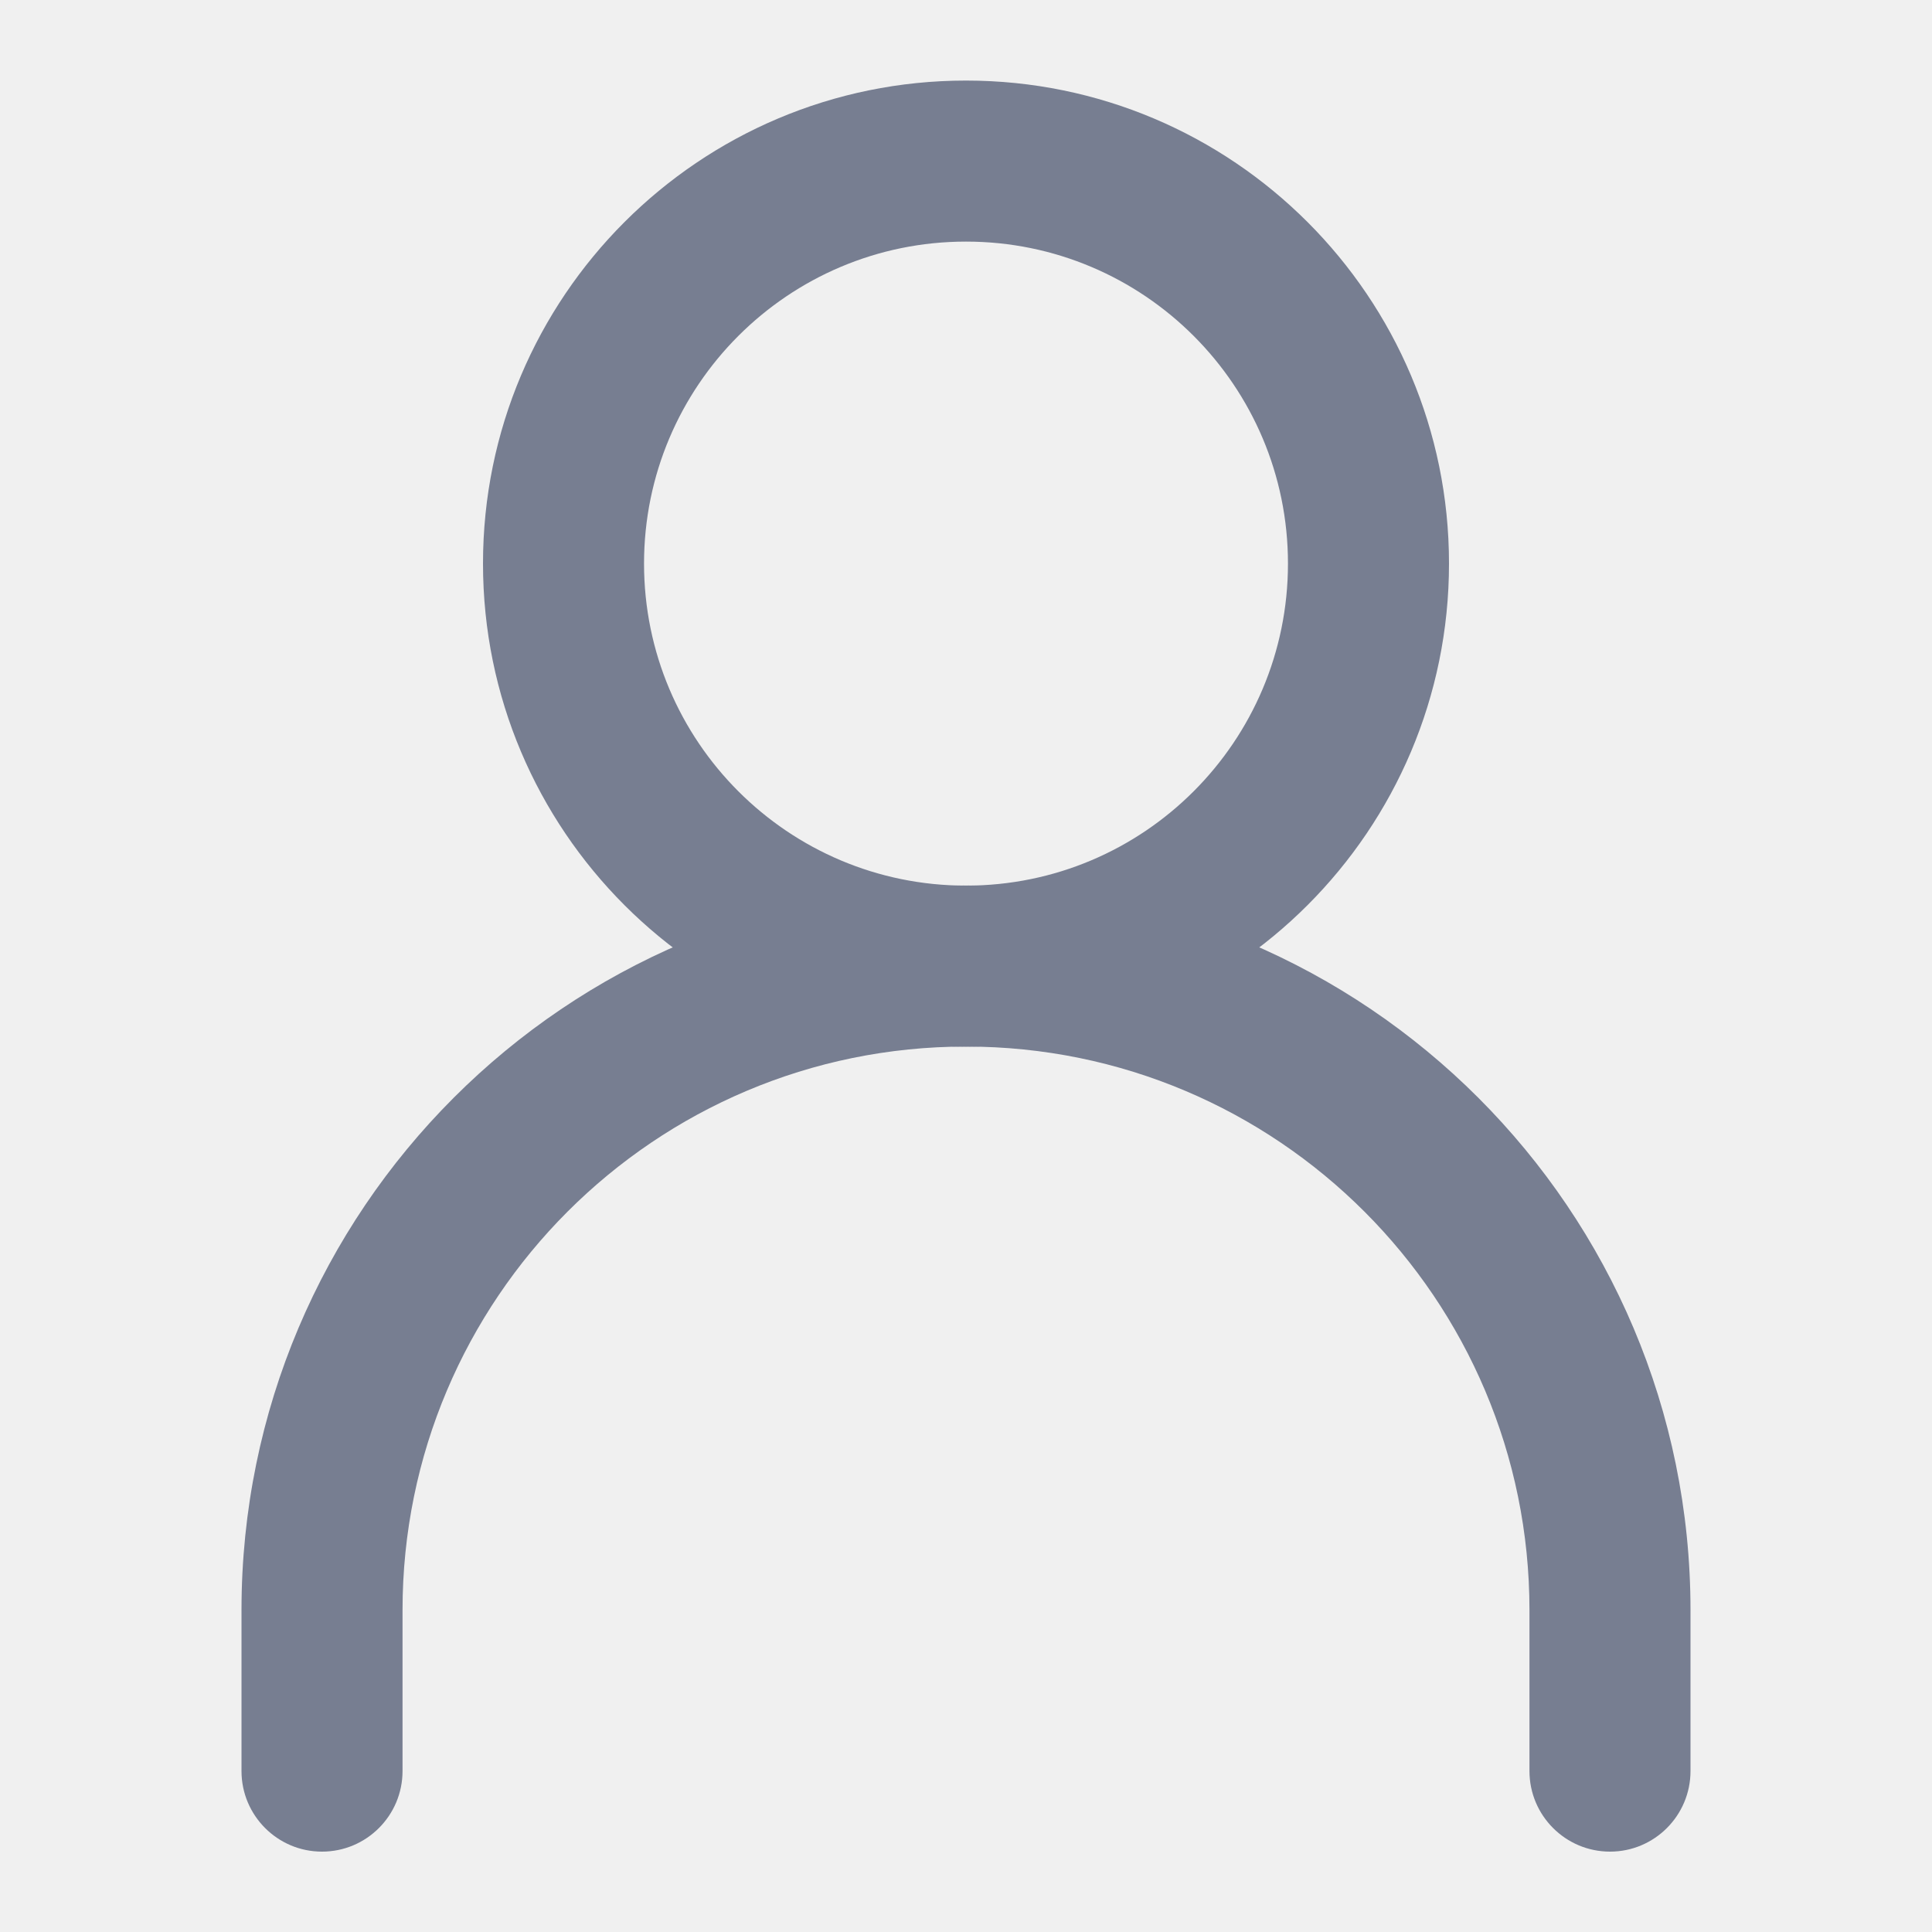
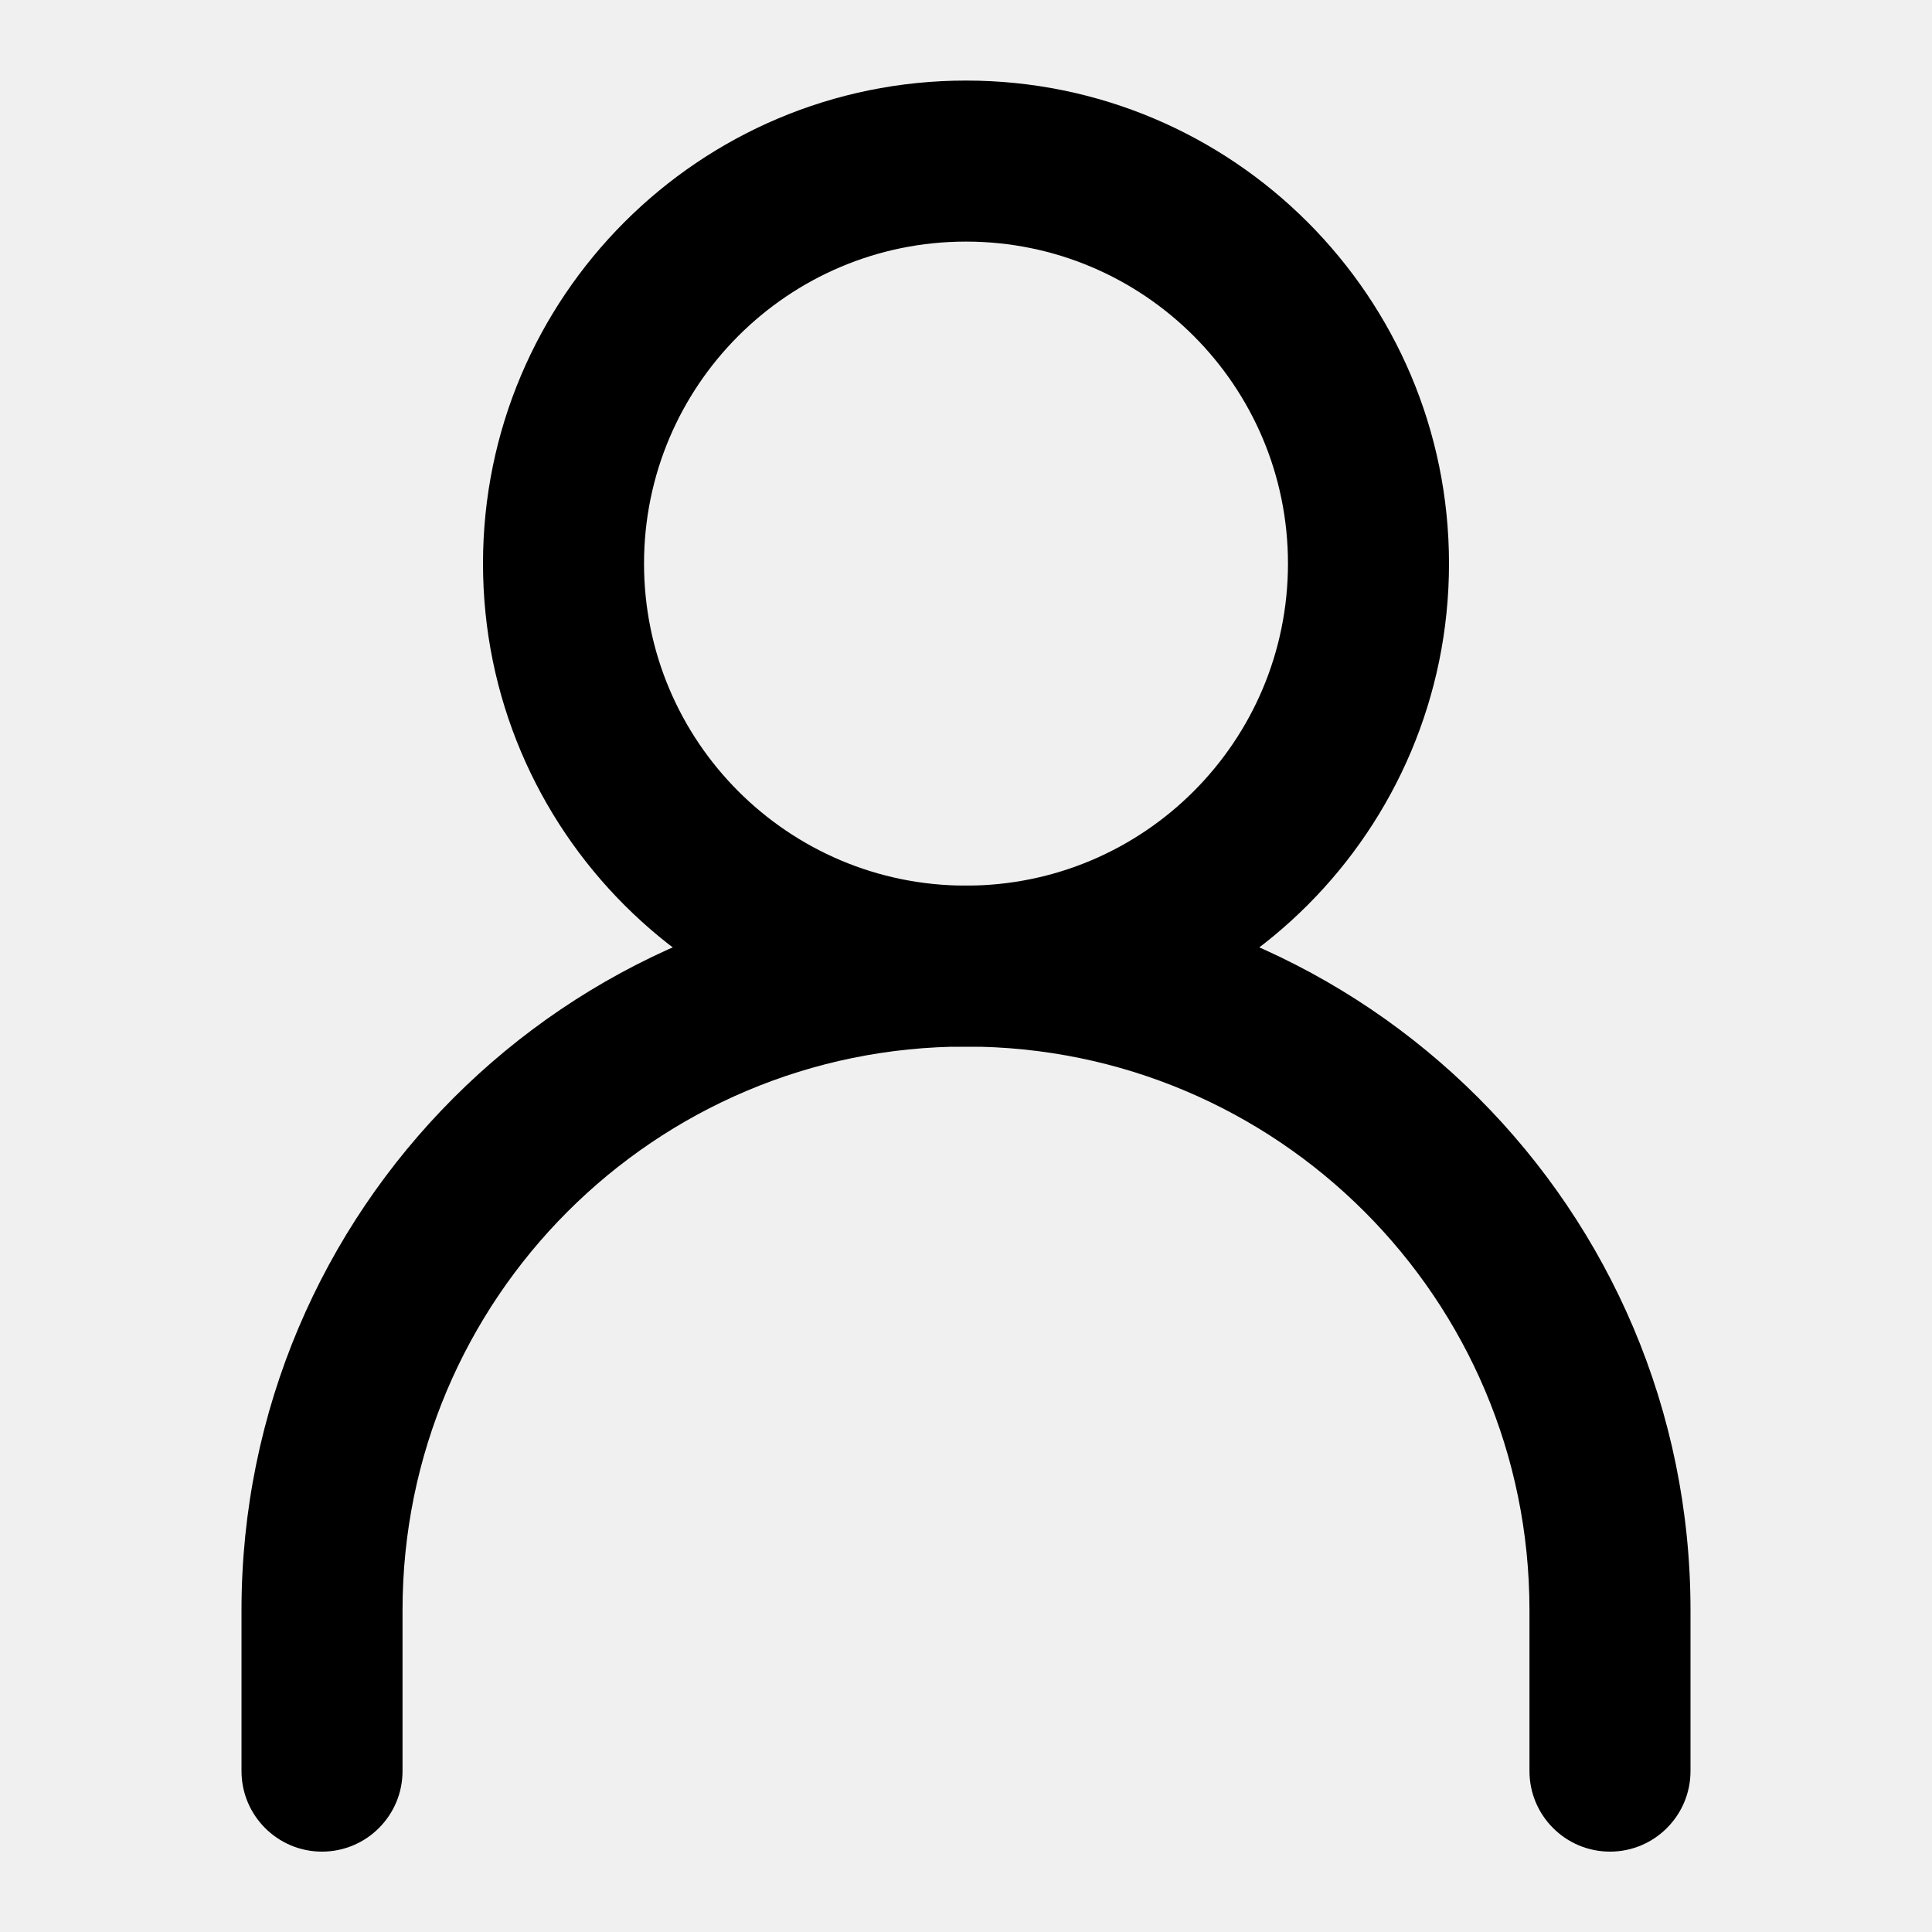
<svg xmlns="http://www.w3.org/2000/svg" width="20" height="20" viewBox="0 0 20 20" fill="none">
  <g clip-path="url(#clip0_2746_3328)">
-     <path fill-rule="evenodd" clip-rule="evenodd" d="M10 10.834C6.778 10.834 4.167 13.446 4.167 16.668V18.334C4.167 18.794 3.794 19.168 3.333 19.168C2.873 19.168 2.5 18.794 2.5 18.334V16.668C2.5 12.525 5.858 9.167 10 9.167C14.142 9.167 17.5 12.525 17.5 16.668V18.334C17.5 18.794 17.127 19.168 16.667 19.168C16.206 19.168 15.833 18.794 15.833 18.334V16.668C15.833 13.446 13.222 10.834 10 10.834Z" fill="#777E91" />
-     <path fill-rule="evenodd" clip-rule="evenodd" d="M10 9.168C11.841 9.168 13.333 7.675 13.333 5.834C13.333 3.994 11.841 2.501 10 2.501C8.159 2.501 6.667 3.994 6.667 5.834C6.667 7.675 8.159 9.168 10 9.168ZM10 10.835C12.761 10.835 15 8.596 15 5.834C15 3.073 12.761 0.834 10 0.834C7.239 0.834 5 3.073 5 5.834C5 8.596 7.239 10.835 10 10.835Z" fill="#777E91" />
+     <path fill-rule="evenodd" clip-rule="evenodd" d="M10 10.834C6.778 10.834 4.167 13.446 4.167 16.668V18.334C4.167 18.794 3.794 19.168 3.333 19.168C2.873 19.168 2.5 18.794 2.5 18.334V16.668C2.5 12.525 5.858 9.167 10 9.167C14.142 9.167 17.5 12.525 17.5 16.668V18.334C17.5 18.794 17.127 19.168 16.667 19.168C16.206 19.168 15.833 18.794 15.833 18.334V16.668C15.833 13.446 13.222 10.834 10 10.834Z" fill="currentColor" />
+     <path fill-rule="evenodd" clip-rule="evenodd" d="M10 9.168C11.841 9.168 13.333 7.675 13.333 5.834C13.333 3.994 11.841 2.501 10 2.501C8.159 2.501 6.667 3.994 6.667 5.834C6.667 7.675 8.159 9.168 10 9.168ZM10 10.835C12.761 10.835 15 8.596 15 5.834C15 3.073 12.761 0.834 10 0.834C7.239 0.834 5 3.073 5 5.834C5 8.596 7.239 10.835 10 10.835Z" fill="currentColor" />
  </g>
  <defs>
    <clipPath id="clip0_2746_3328">
      <rect width="20" height="20" fill="white" transform="translate(0 0.000976562)" />
    </clipPath>
  </defs>
</svg>
